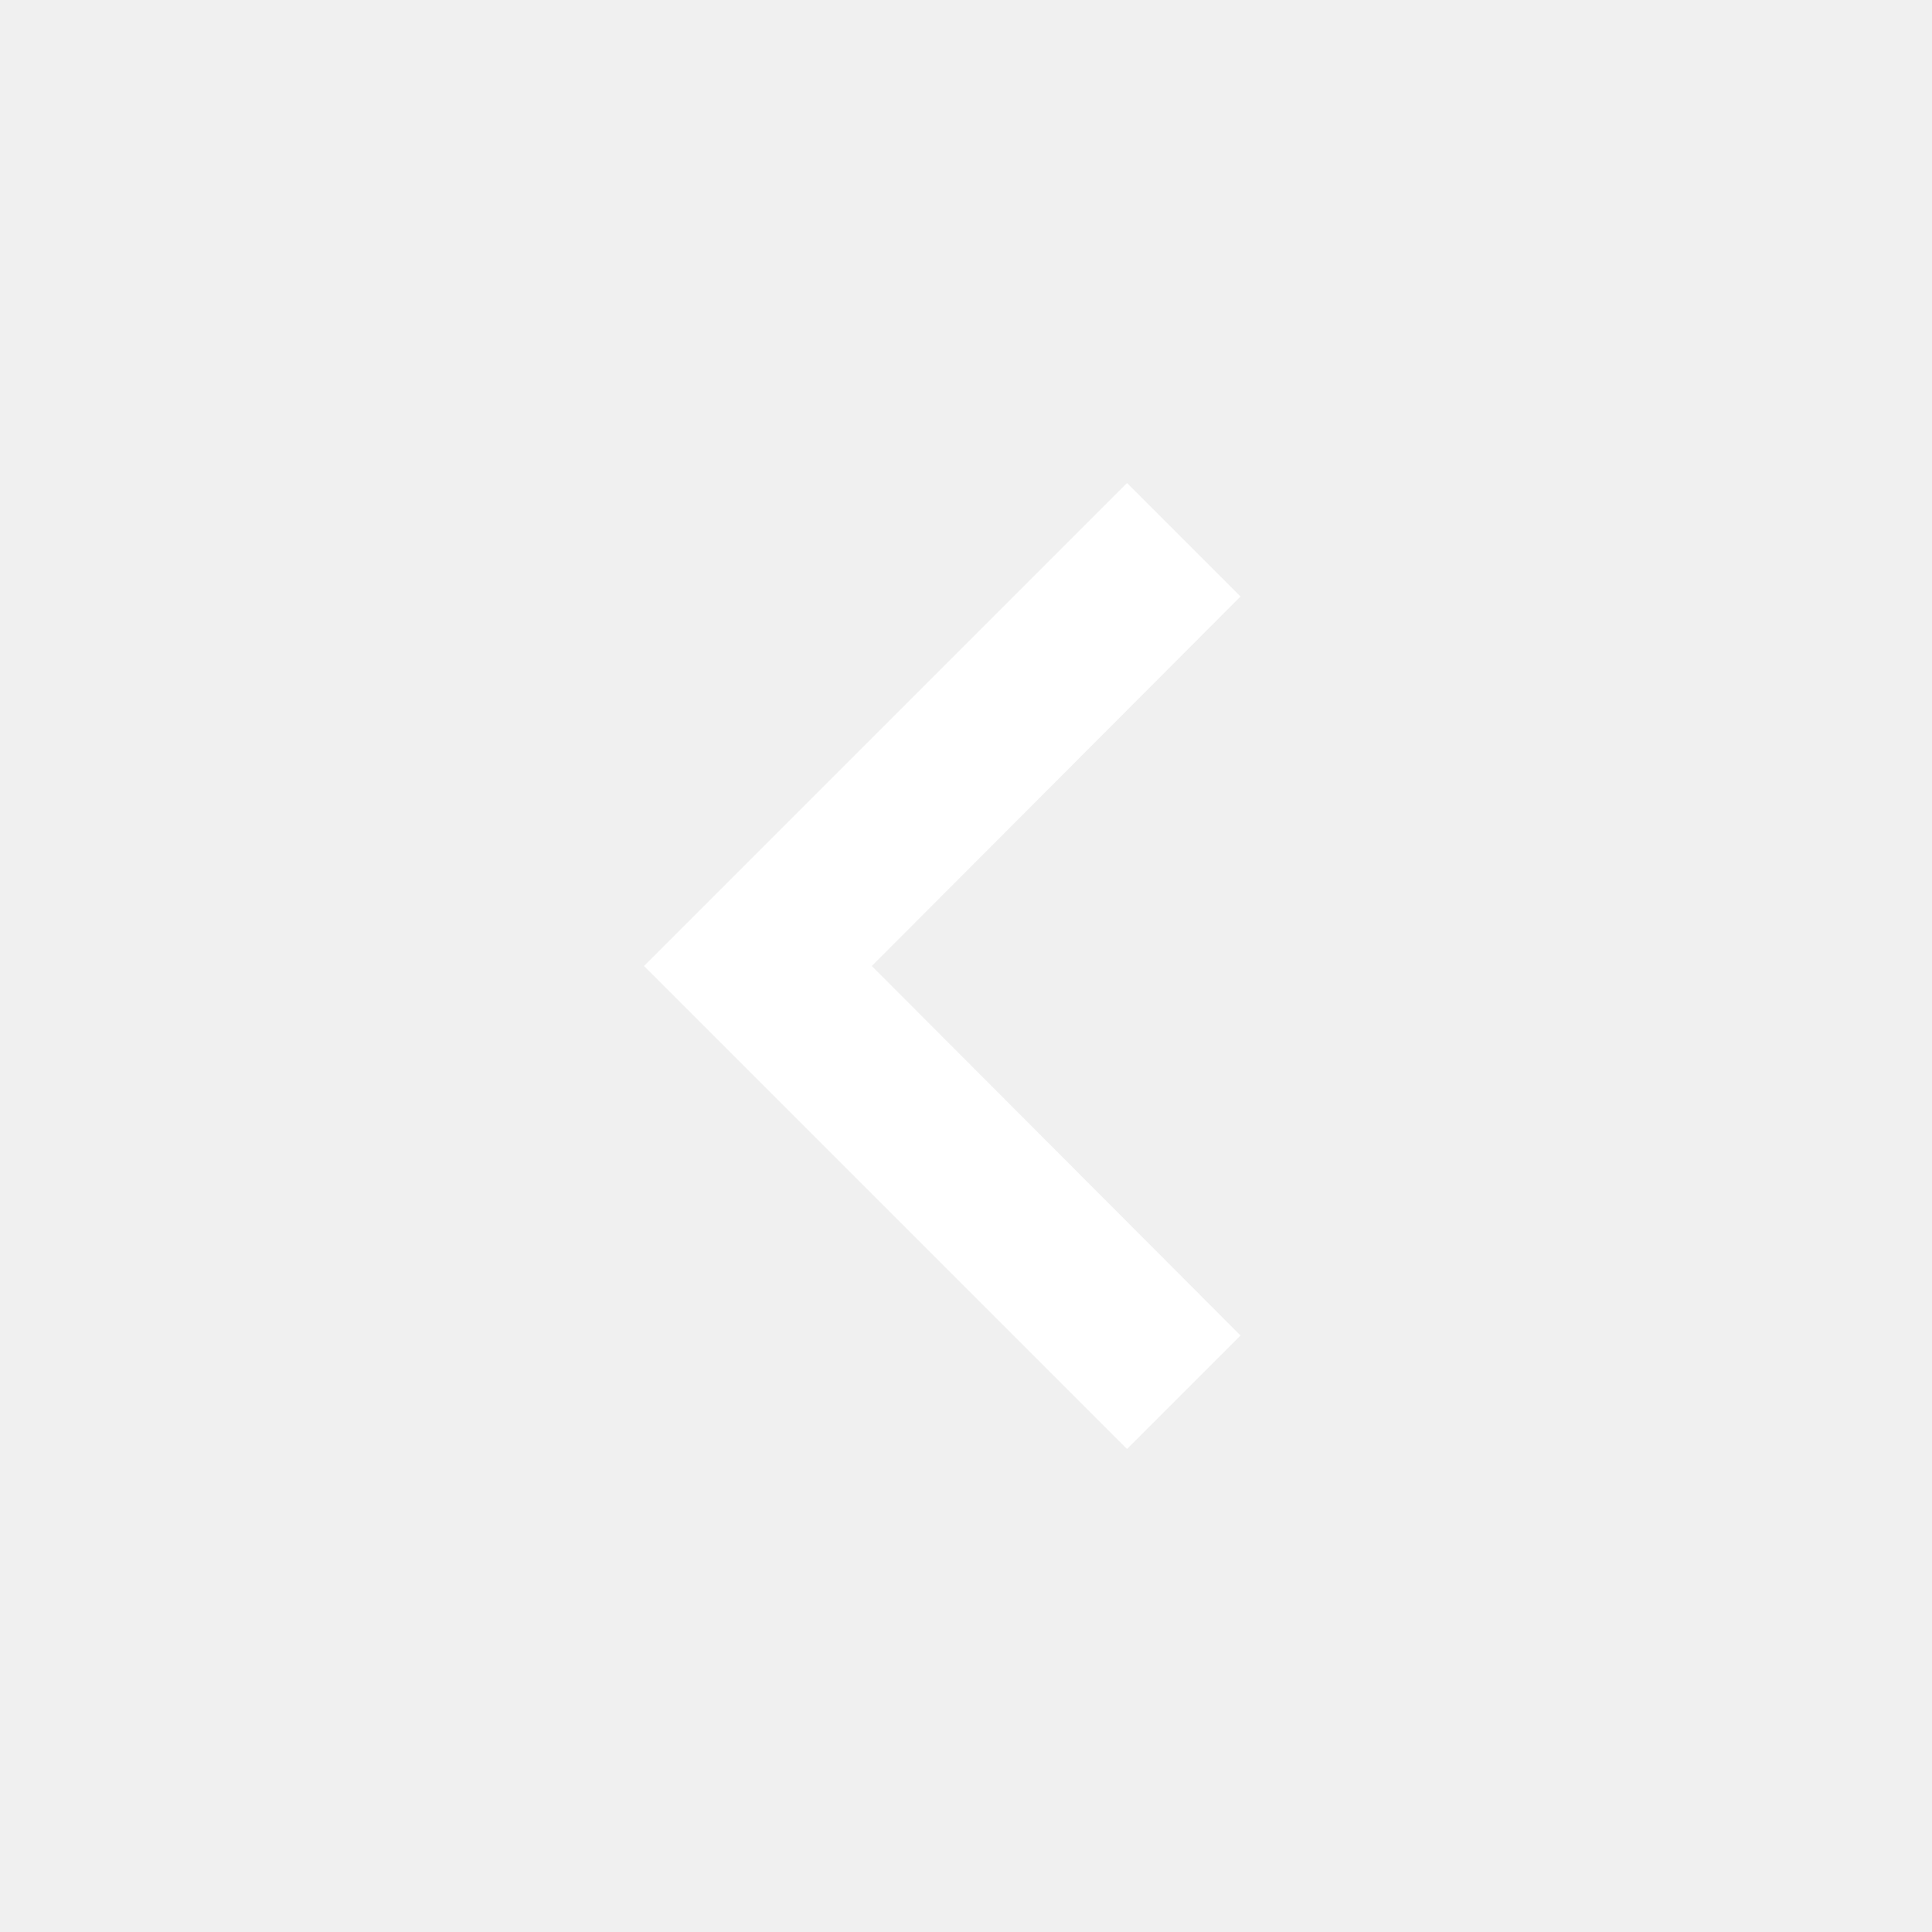
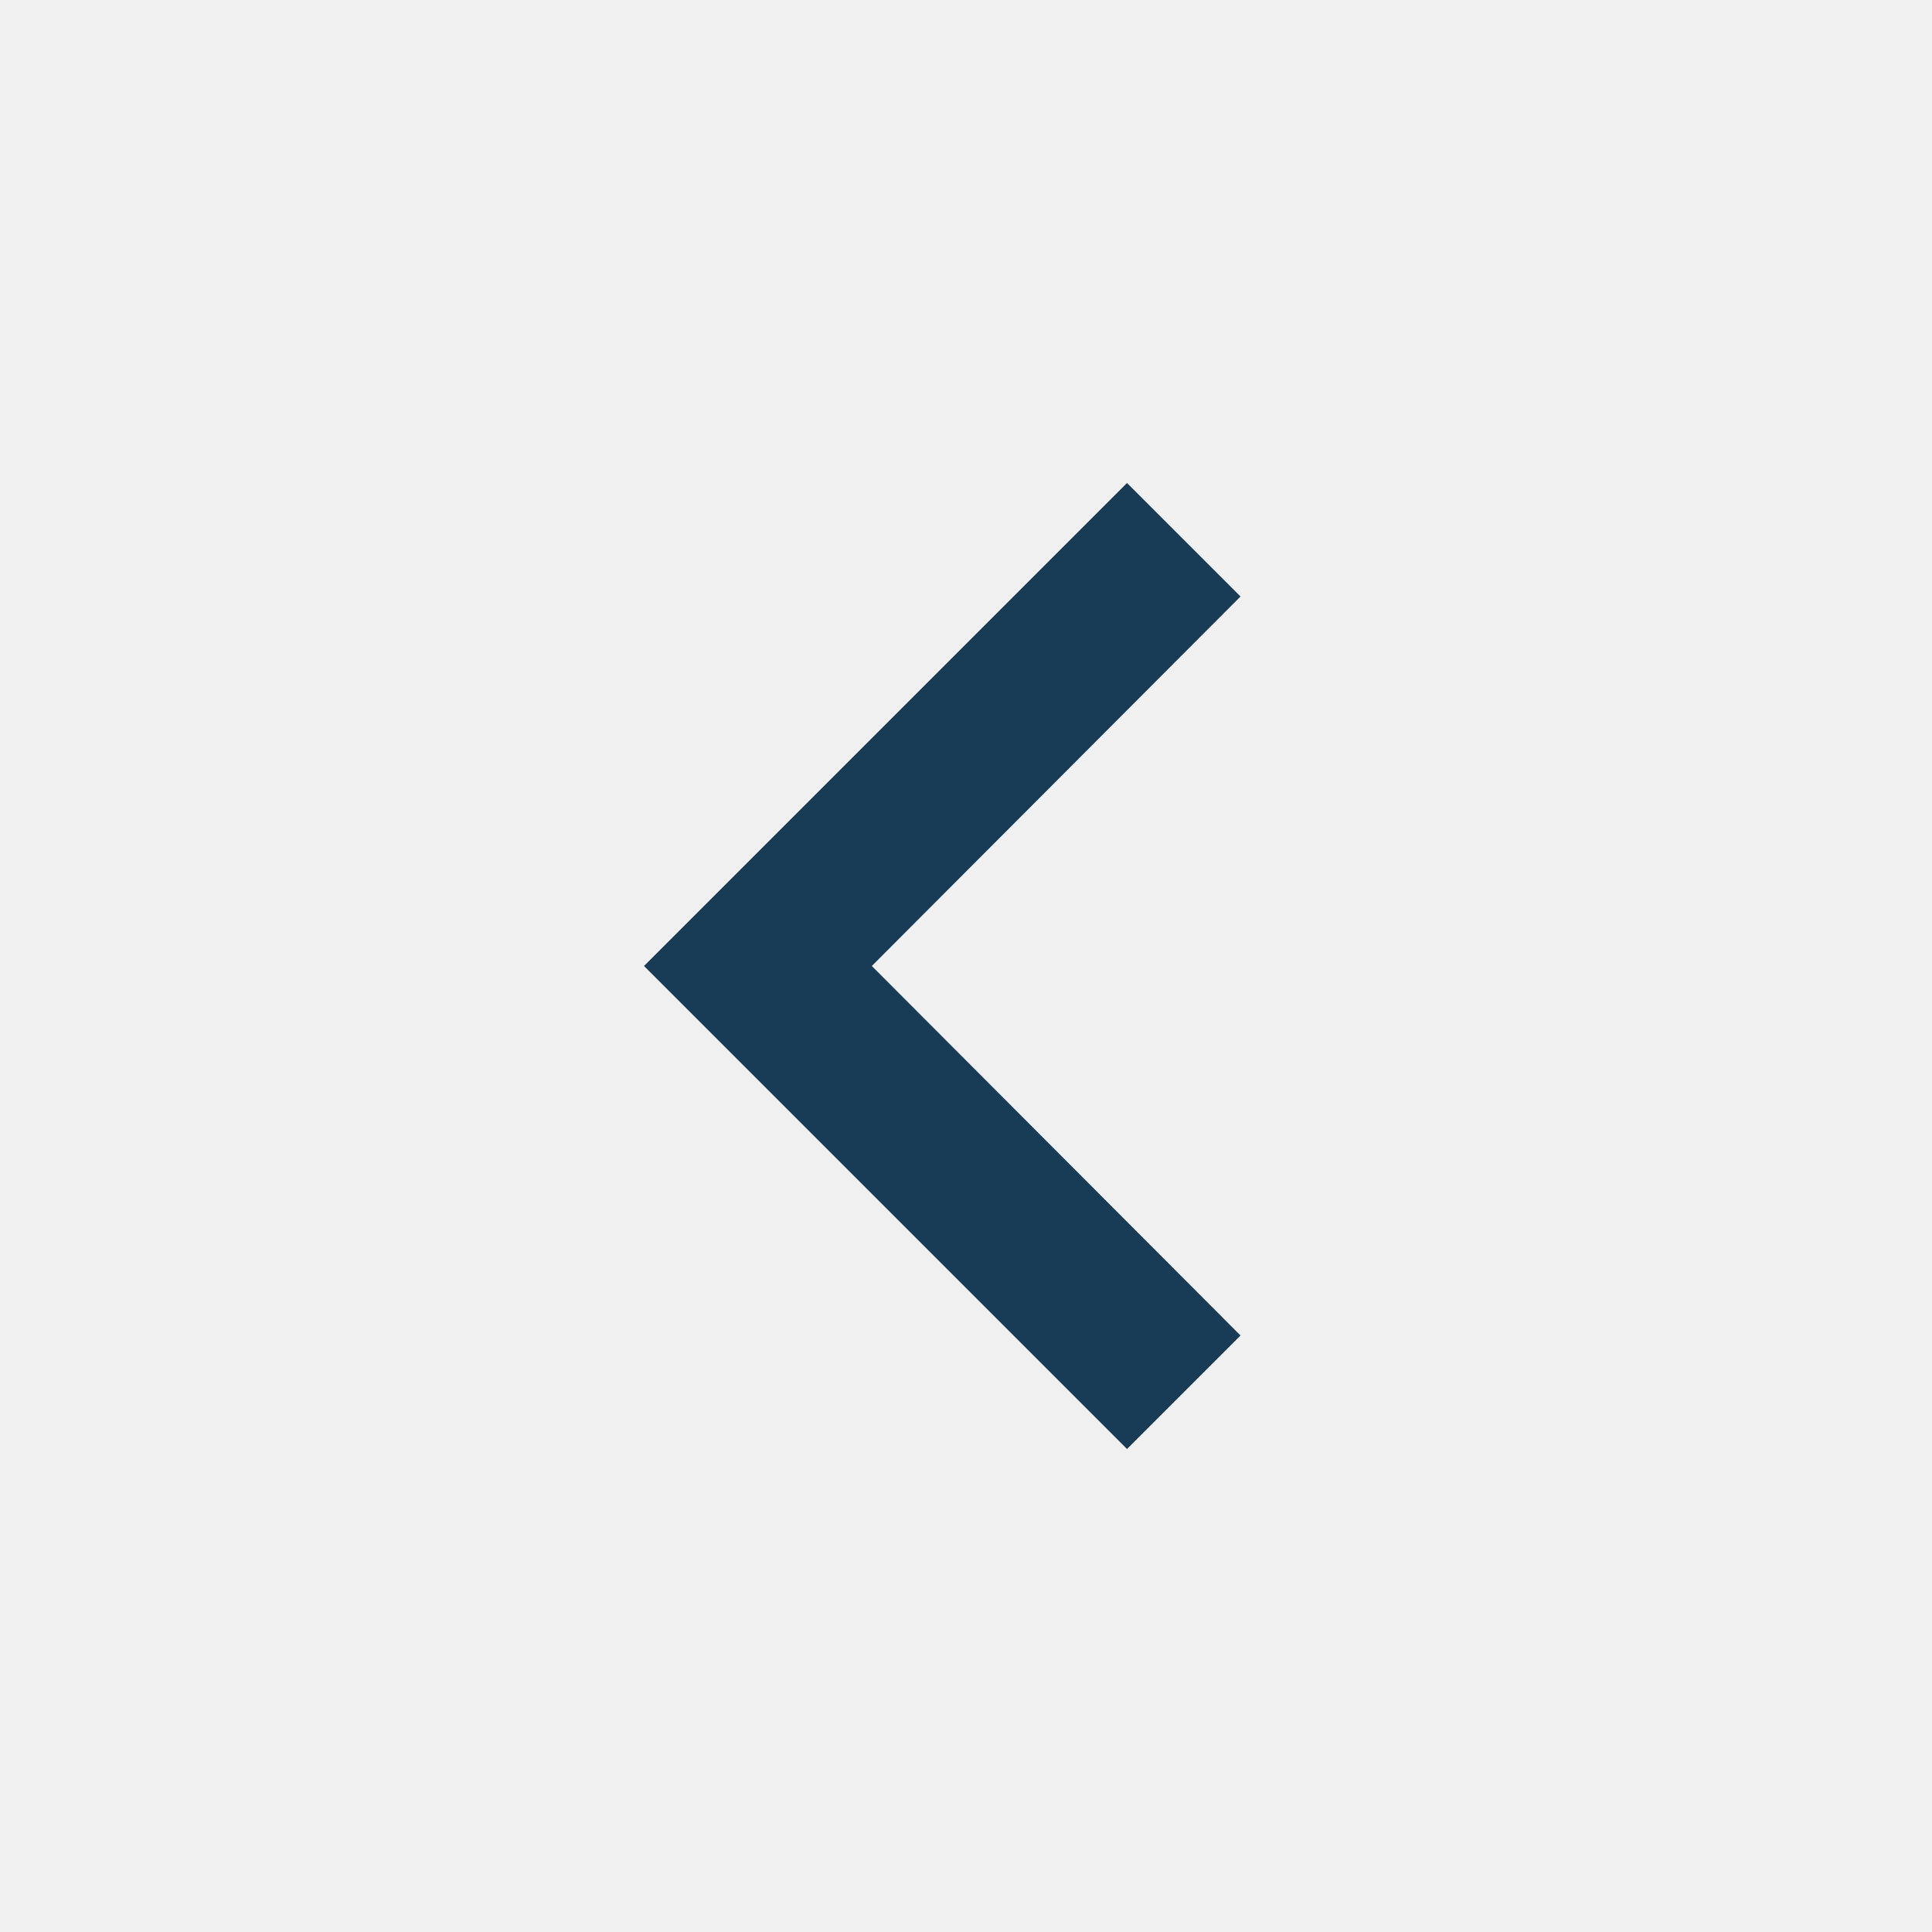
- <svg xmlns="http://www.w3.org/2000/svg" width="24" height="24" viewBox="0 0 24 24" fill="#ffffff">
+ <svg xmlns="http://www.w3.org/2000/svg" width="24" height="24" viewBox="0 0 24 24" fill="#183B56">
  <path d="M14 6l-6 6 6 6 1.41-1.41L10.83 12l4.58-4.59L14 6z" />
  <path d="M0 0h24v24H0z" fill="none" />
</svg>
